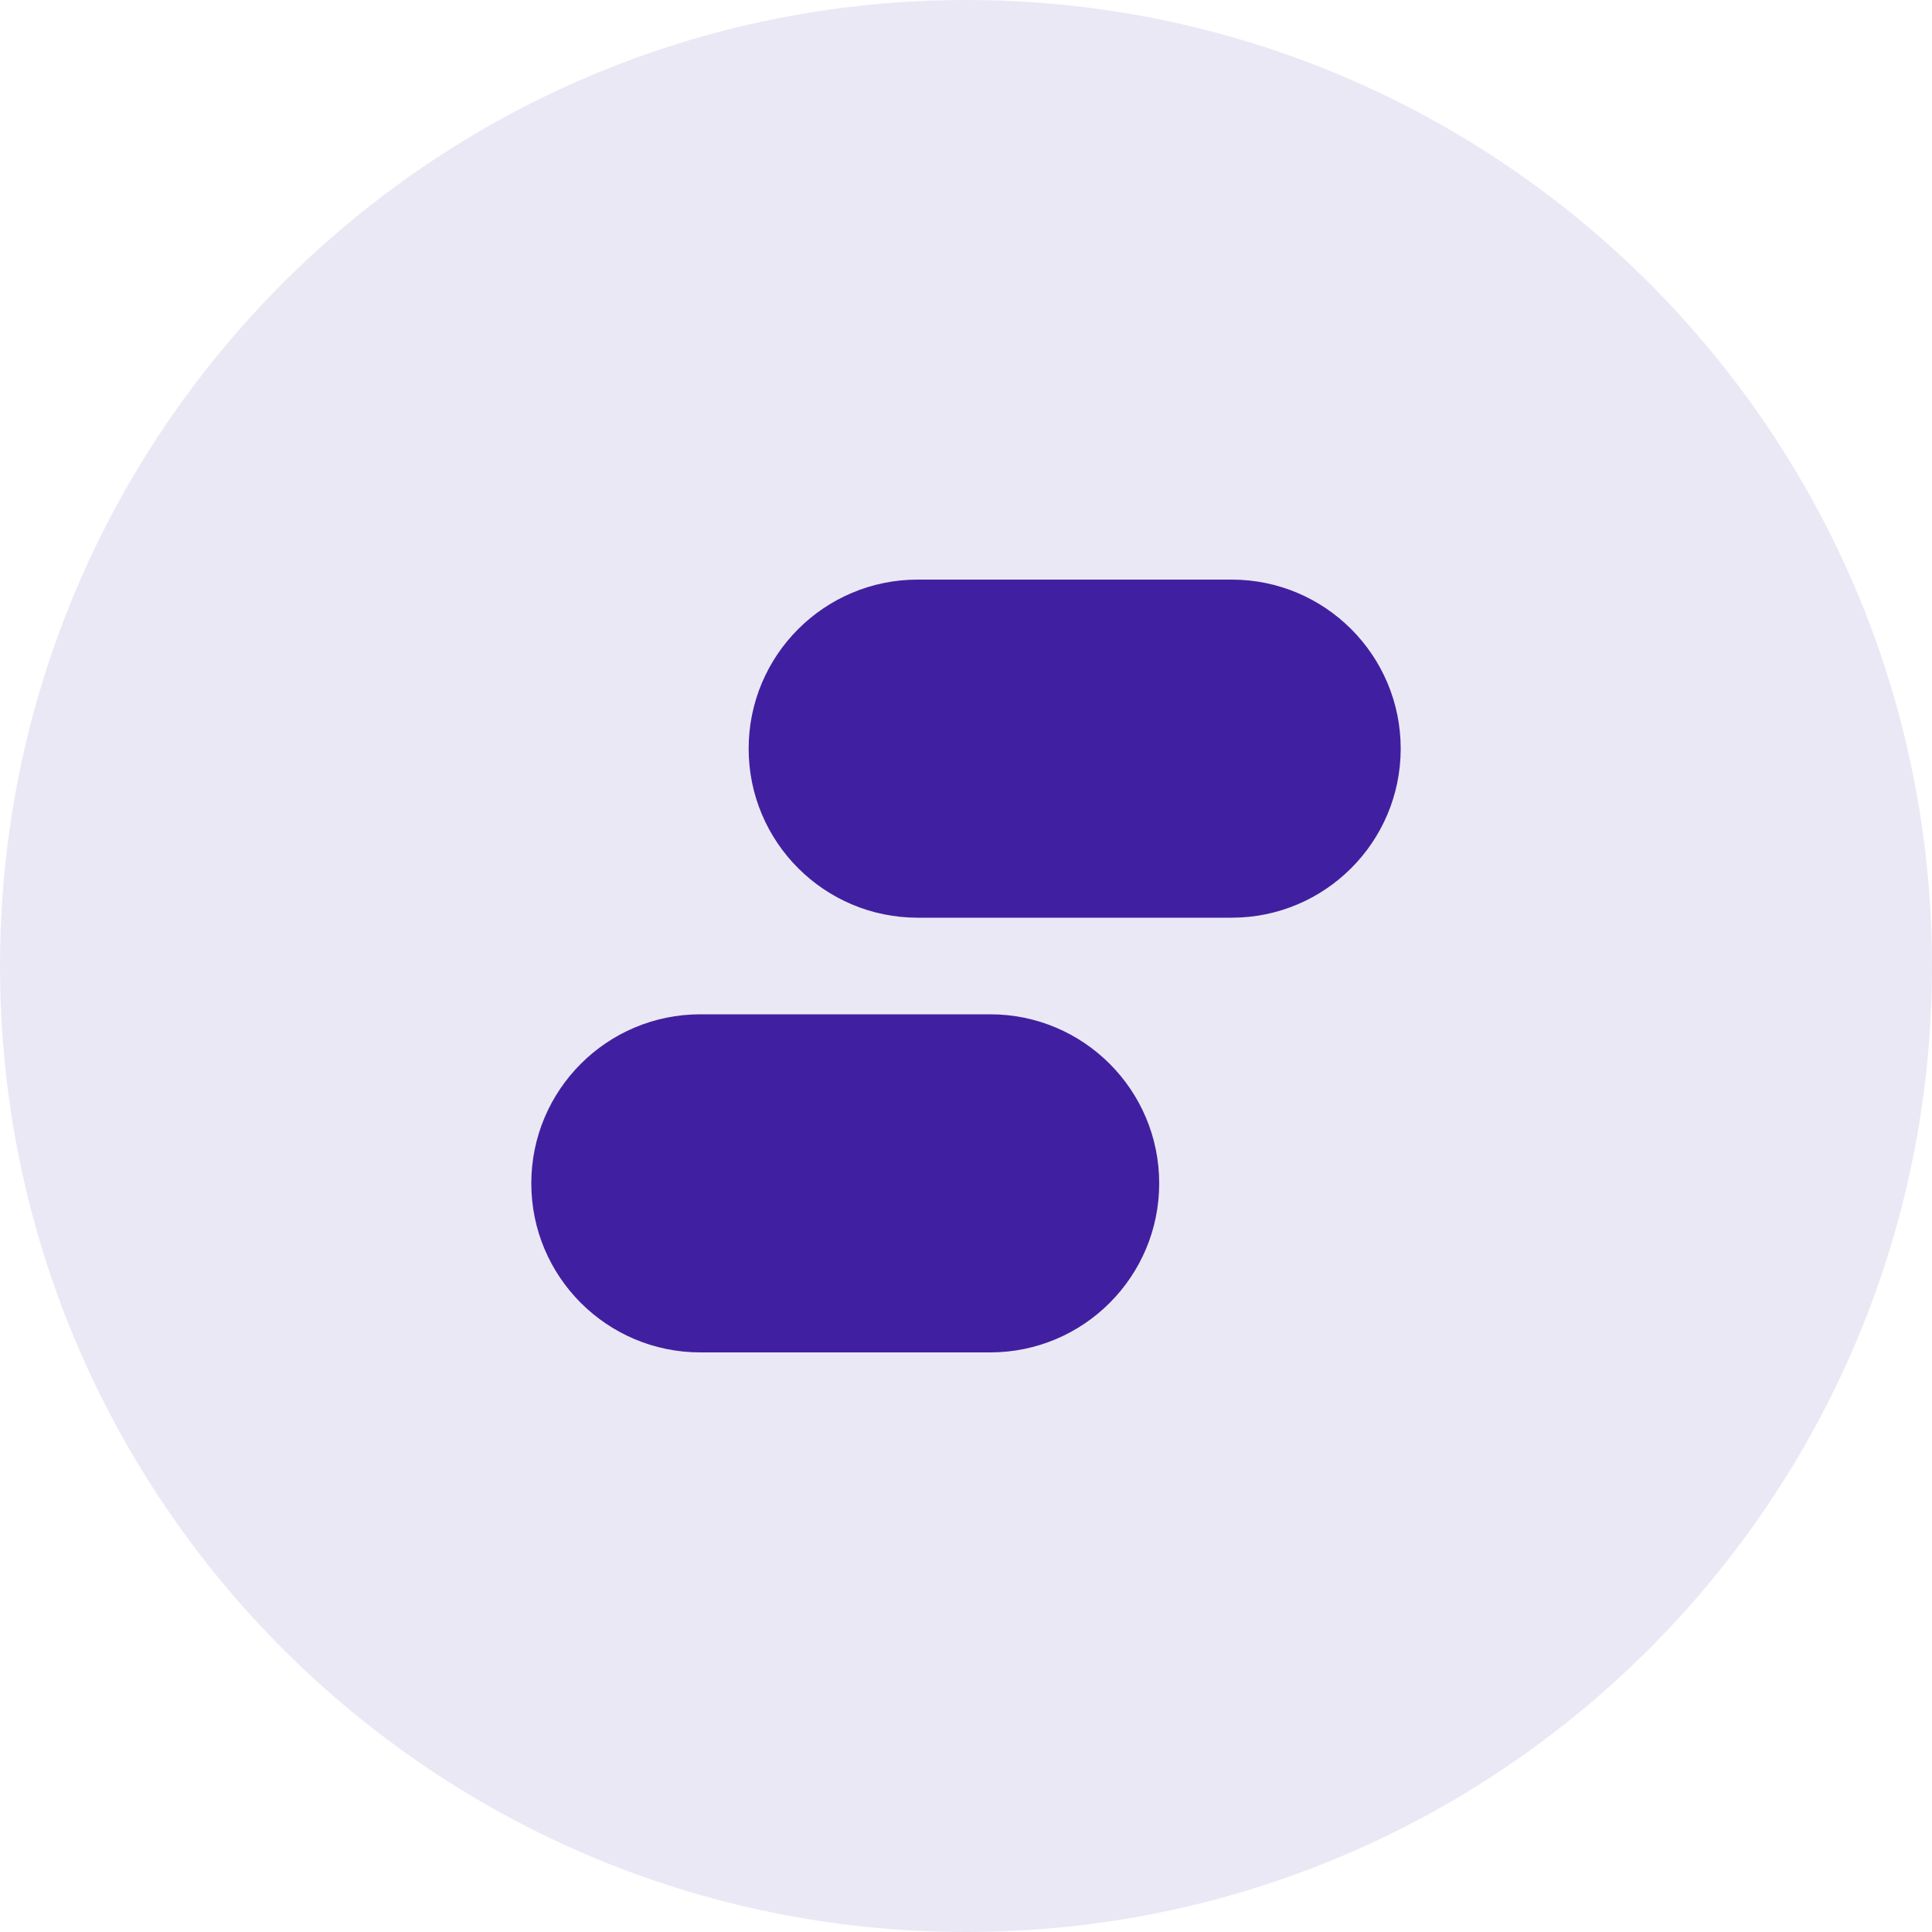
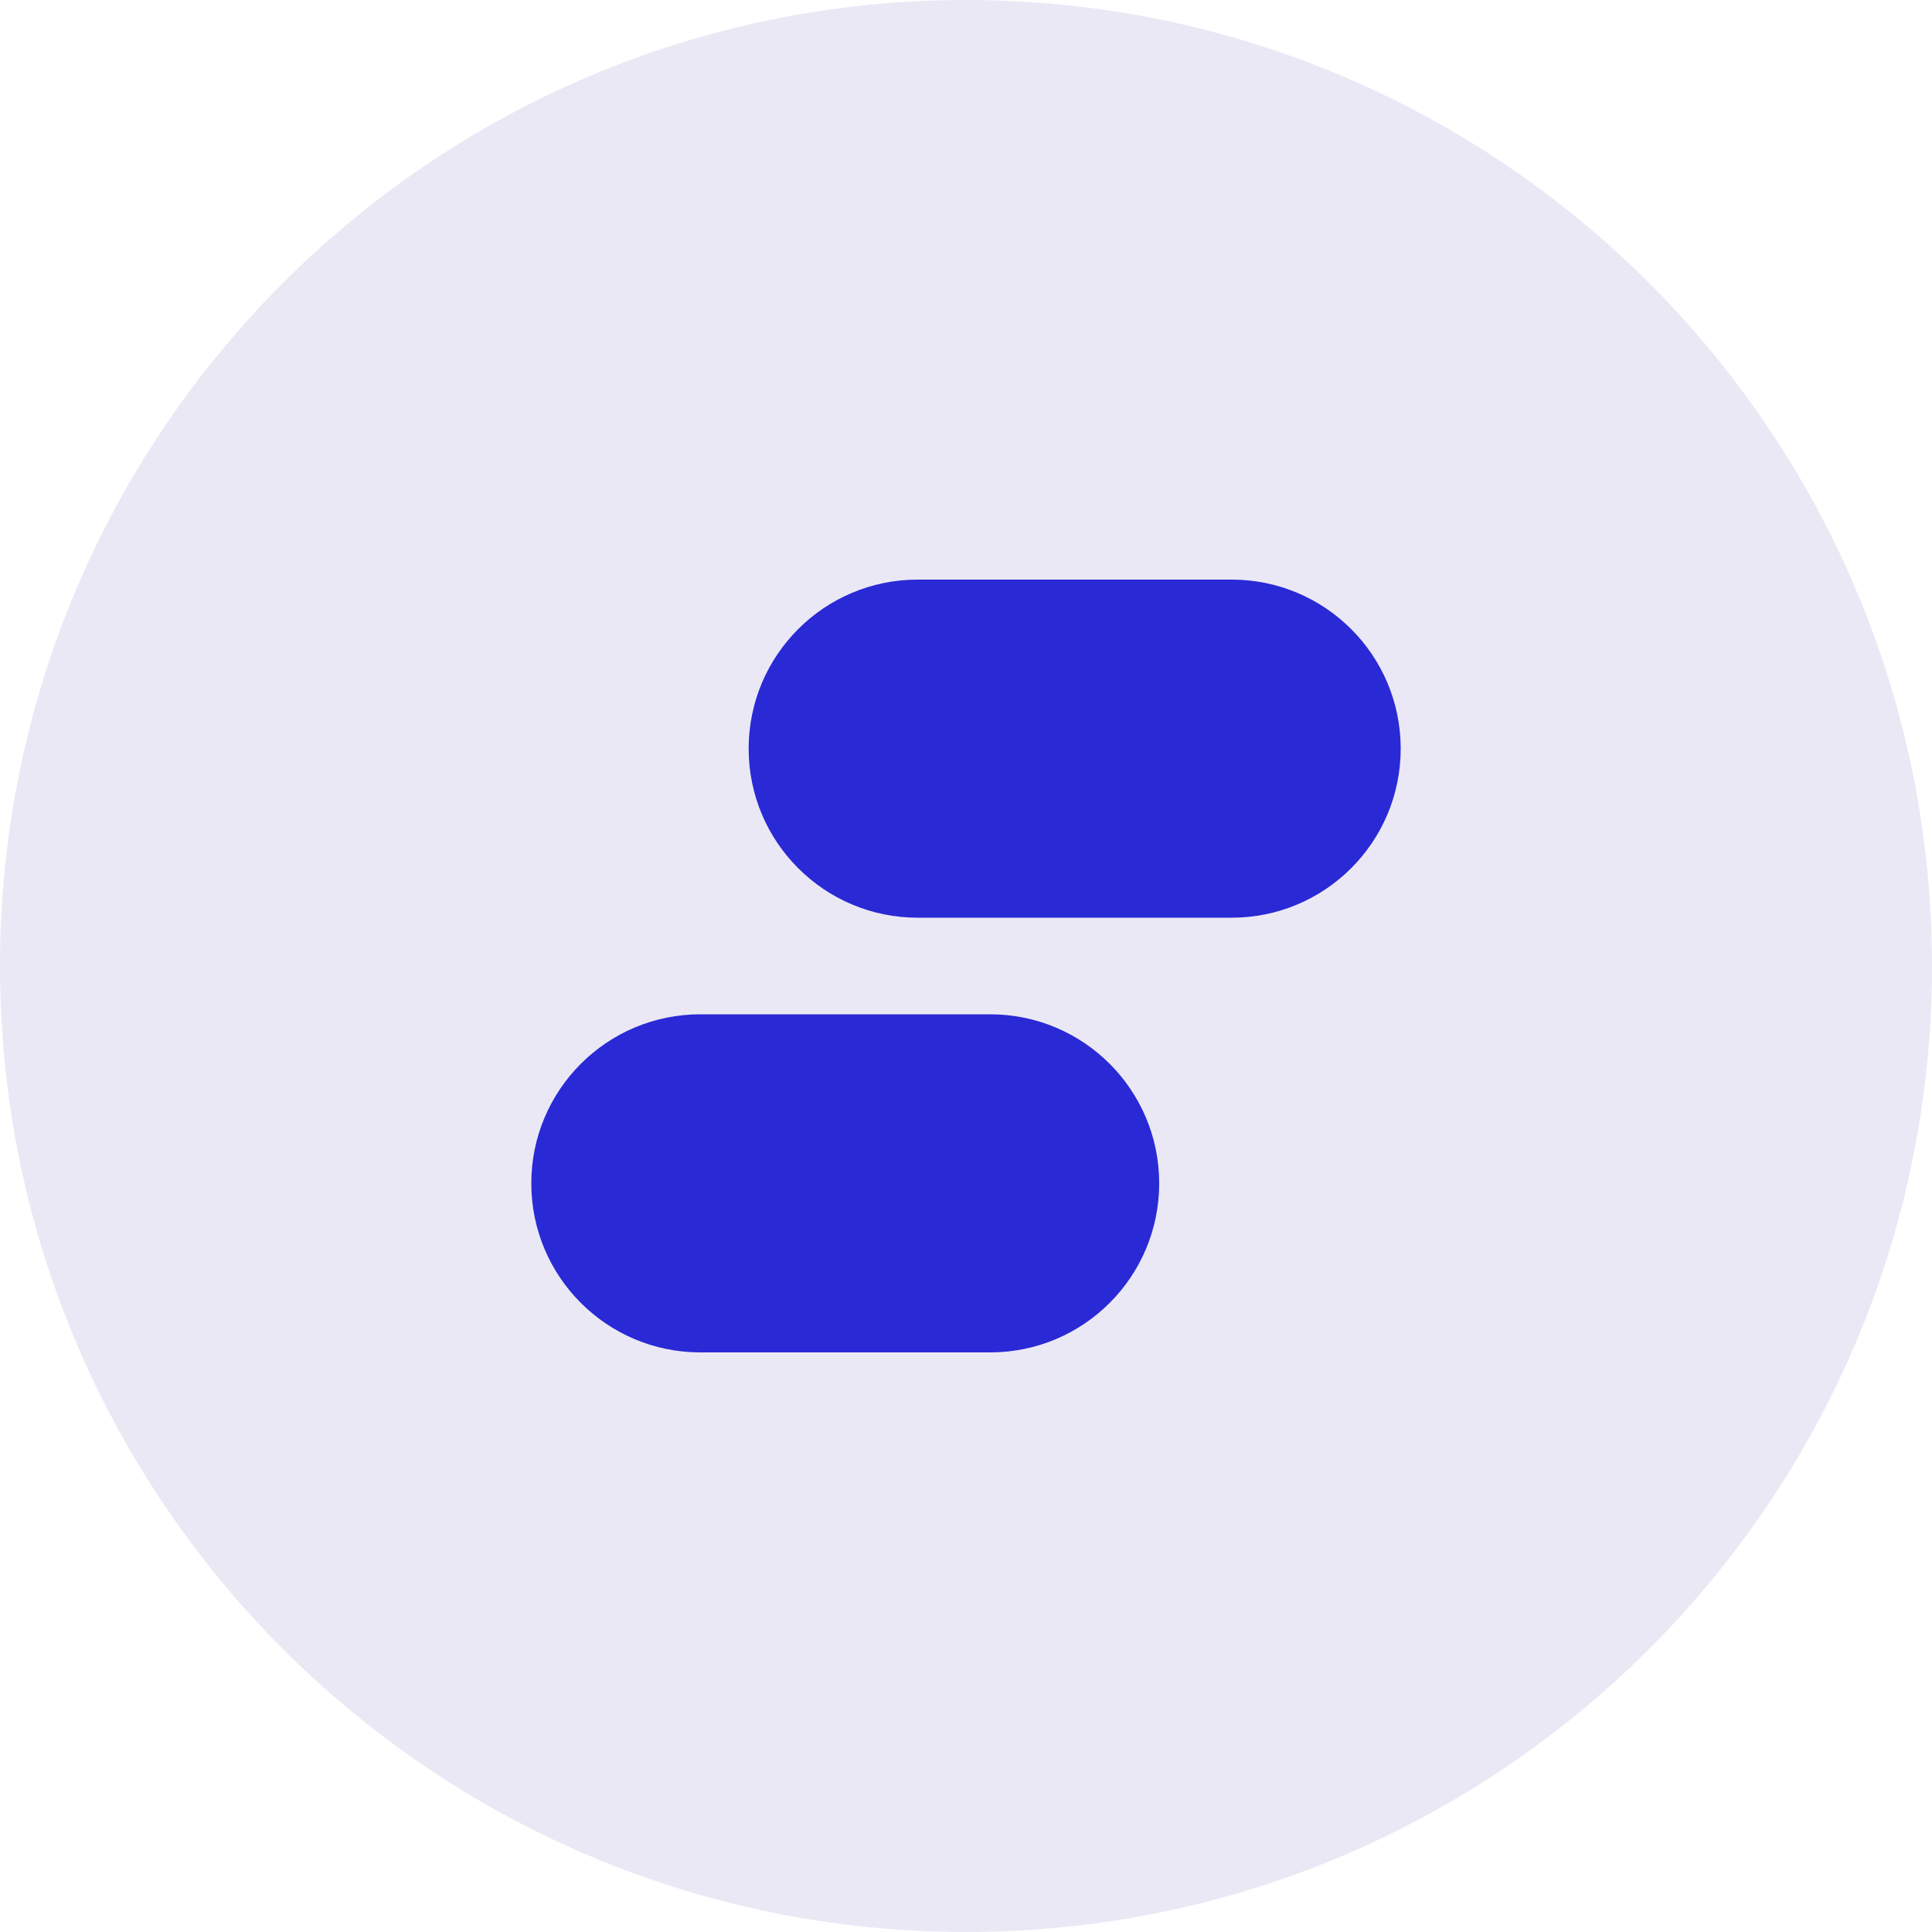
<svg xmlns="http://www.w3.org/2000/svg" viewBox="0 0 40 40" version="1.1">
  <g id="Site" stroke="none" stroke-width="1" fill="none" fill-rule="evenodd">
    <g id="Main-Copy" transform="translate(-705, -2321)">
      <g id="formation" transform="translate(705, 2321)">
        <circle id="Oval" fill="#EBE8F5" cx="20" cy="20" r="20" />
-         <path d="M20.5,21 C22.433,21 24,22.567 24,24.5 C24,26.433 22.433,28 20.5,28 L14.5,28 C12.567,28 11,26.433 11,24.5 C11,22.567 12.567,21 14.5,21 L20.5,21 Z M25.5,12 C27.433,12 29,13.567 29,15.5 C29,17.433 27.433,19 25.5,19 L19,19 C17.067,19 15.5,17.433 15.5,15.5 C15.5,13.567 17.067,12 19,12 L25.5,12 Z" id="Forme" fill="#4020A0" />
+         <path d="M20.5,21 C22.433,21 24,22.567 24,24.5 C24,26.433 22.433,28 20.5,28 L14.5,28 C12.567,28 11,26.433 11,24.5 C11,22.567 12.567,21 14.5,21 L20.5,21 Z M25.5,12 C27.433,12 29,13.567 29,15.5 C29,17.433 27.433,19 25.5,19 L19,19 C17.067,19 15.5,17.433 15.5,15.5 C15.5,13.567 17.067,12 19,12 L25.5,12 Z" id="Forme" fill="#2929D6" />
      </g>
    </g>
  </g>
</svg>
